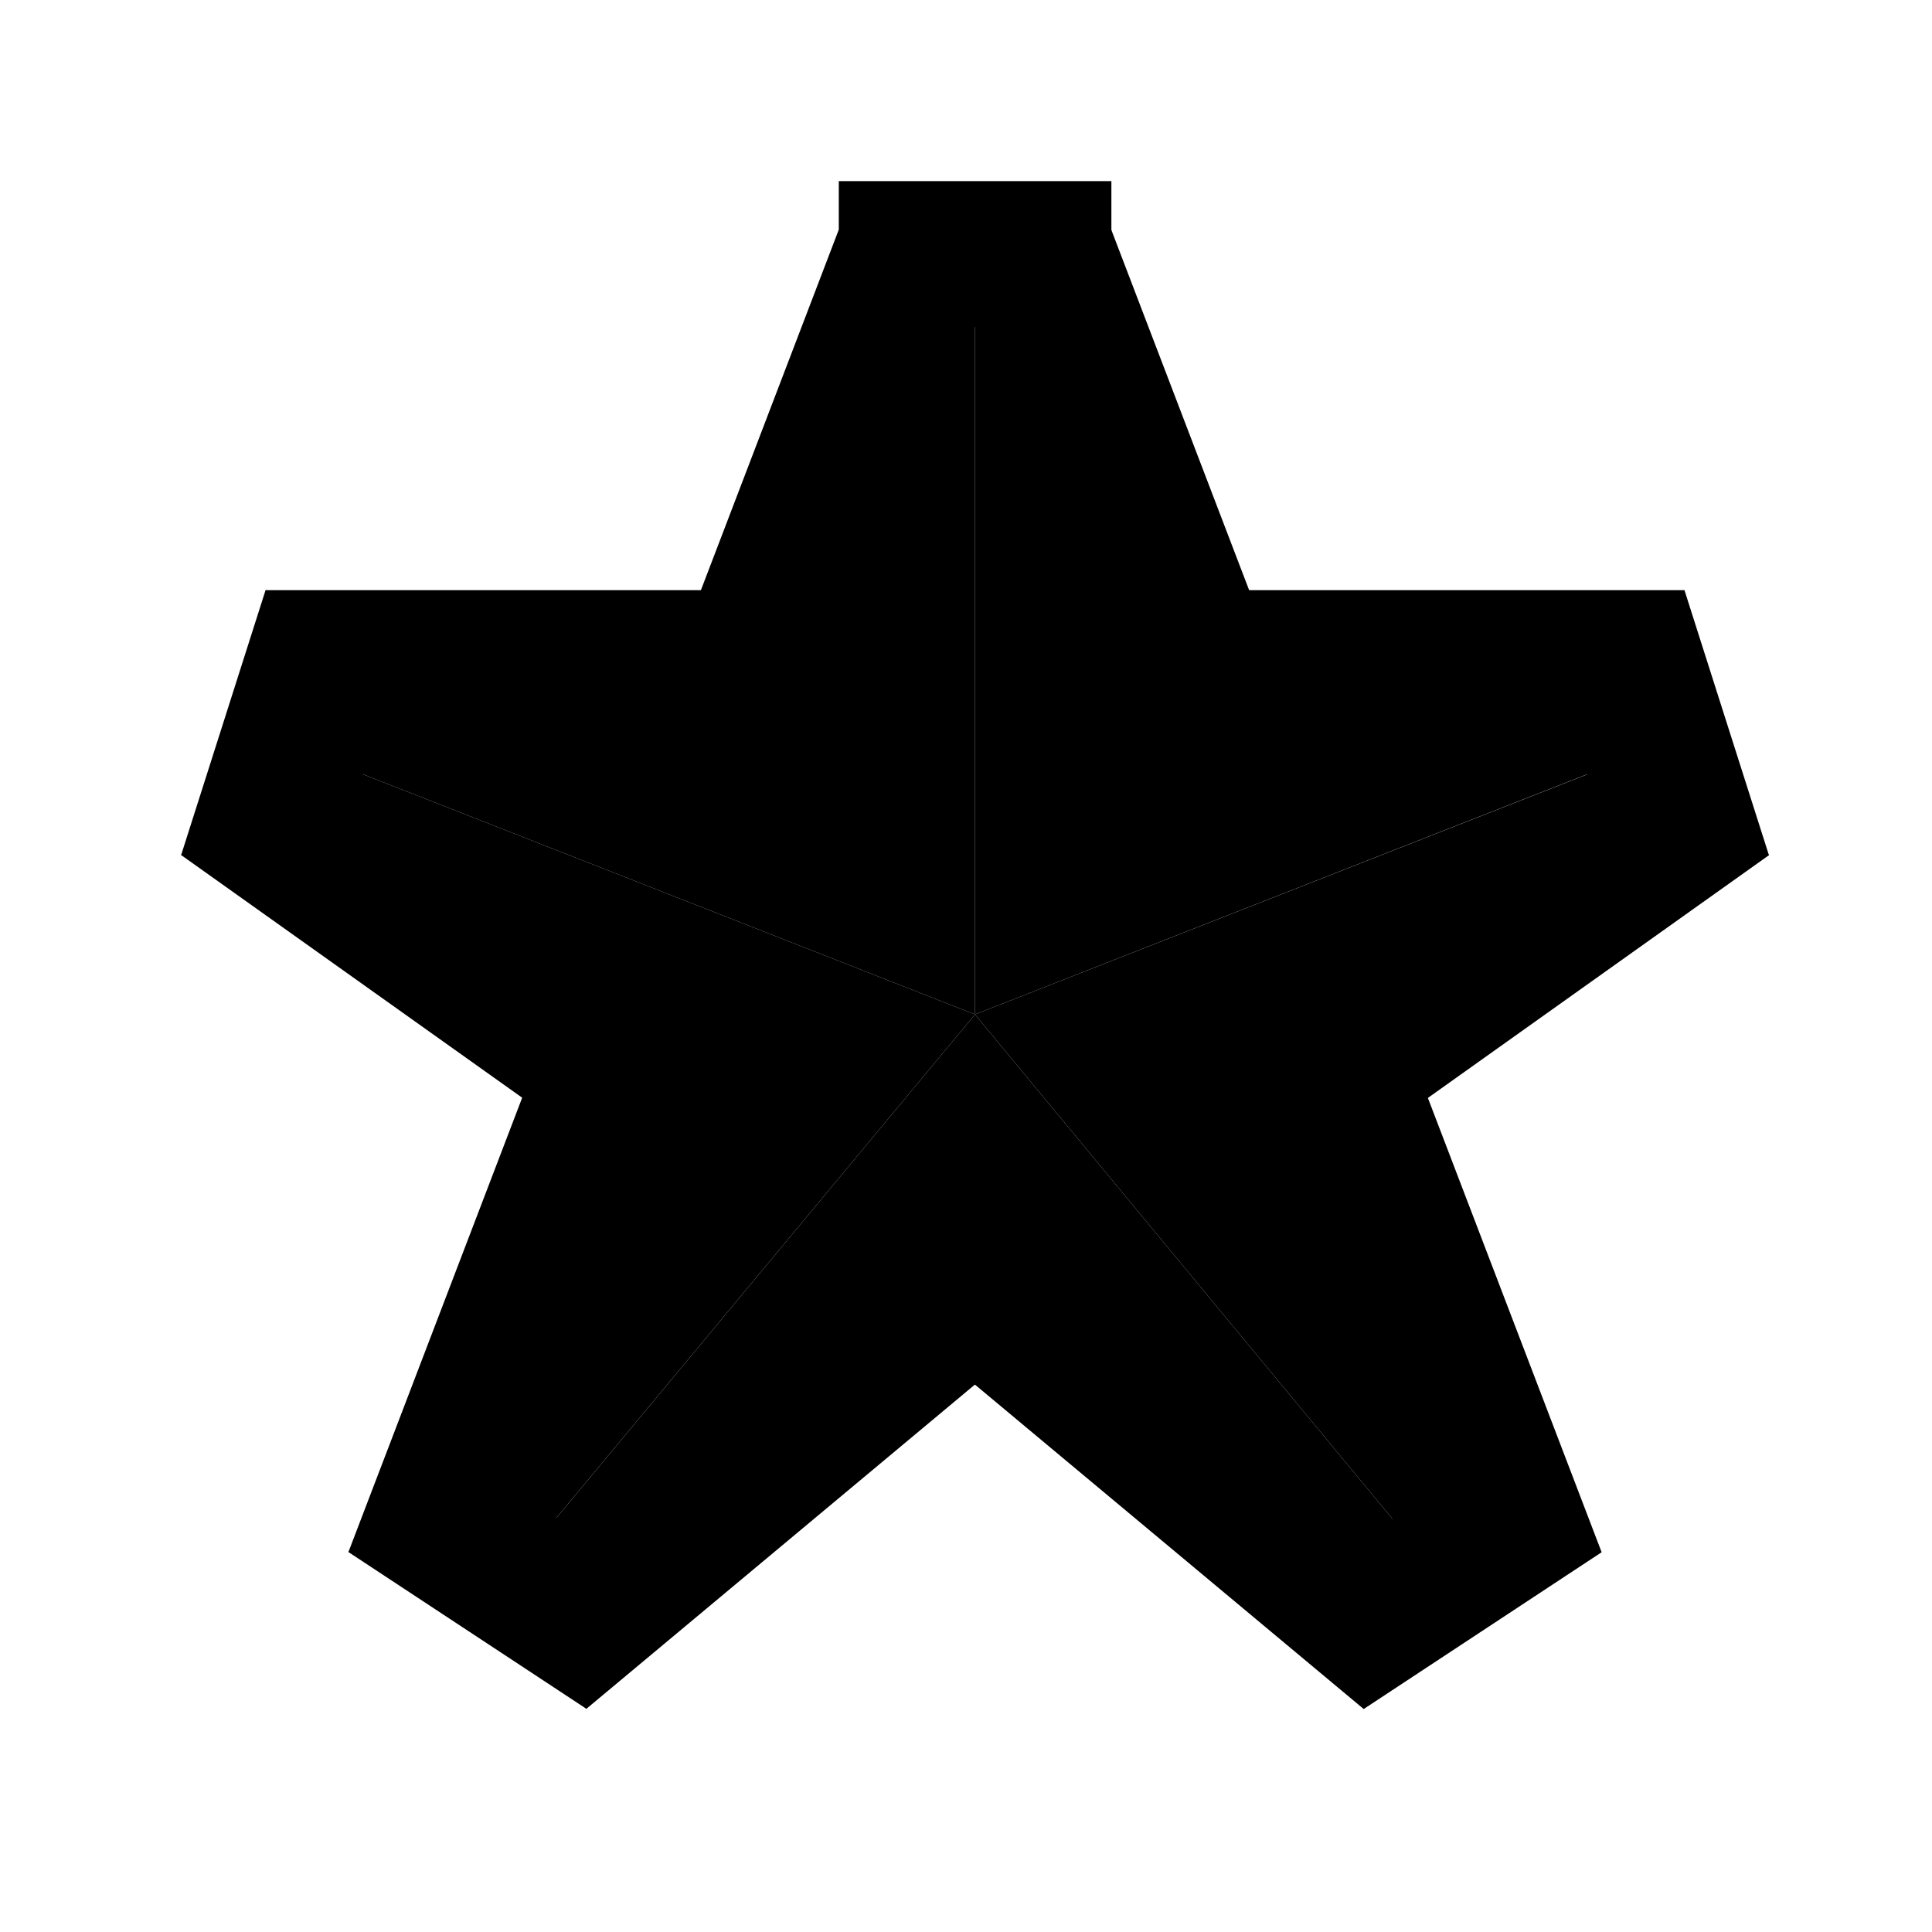
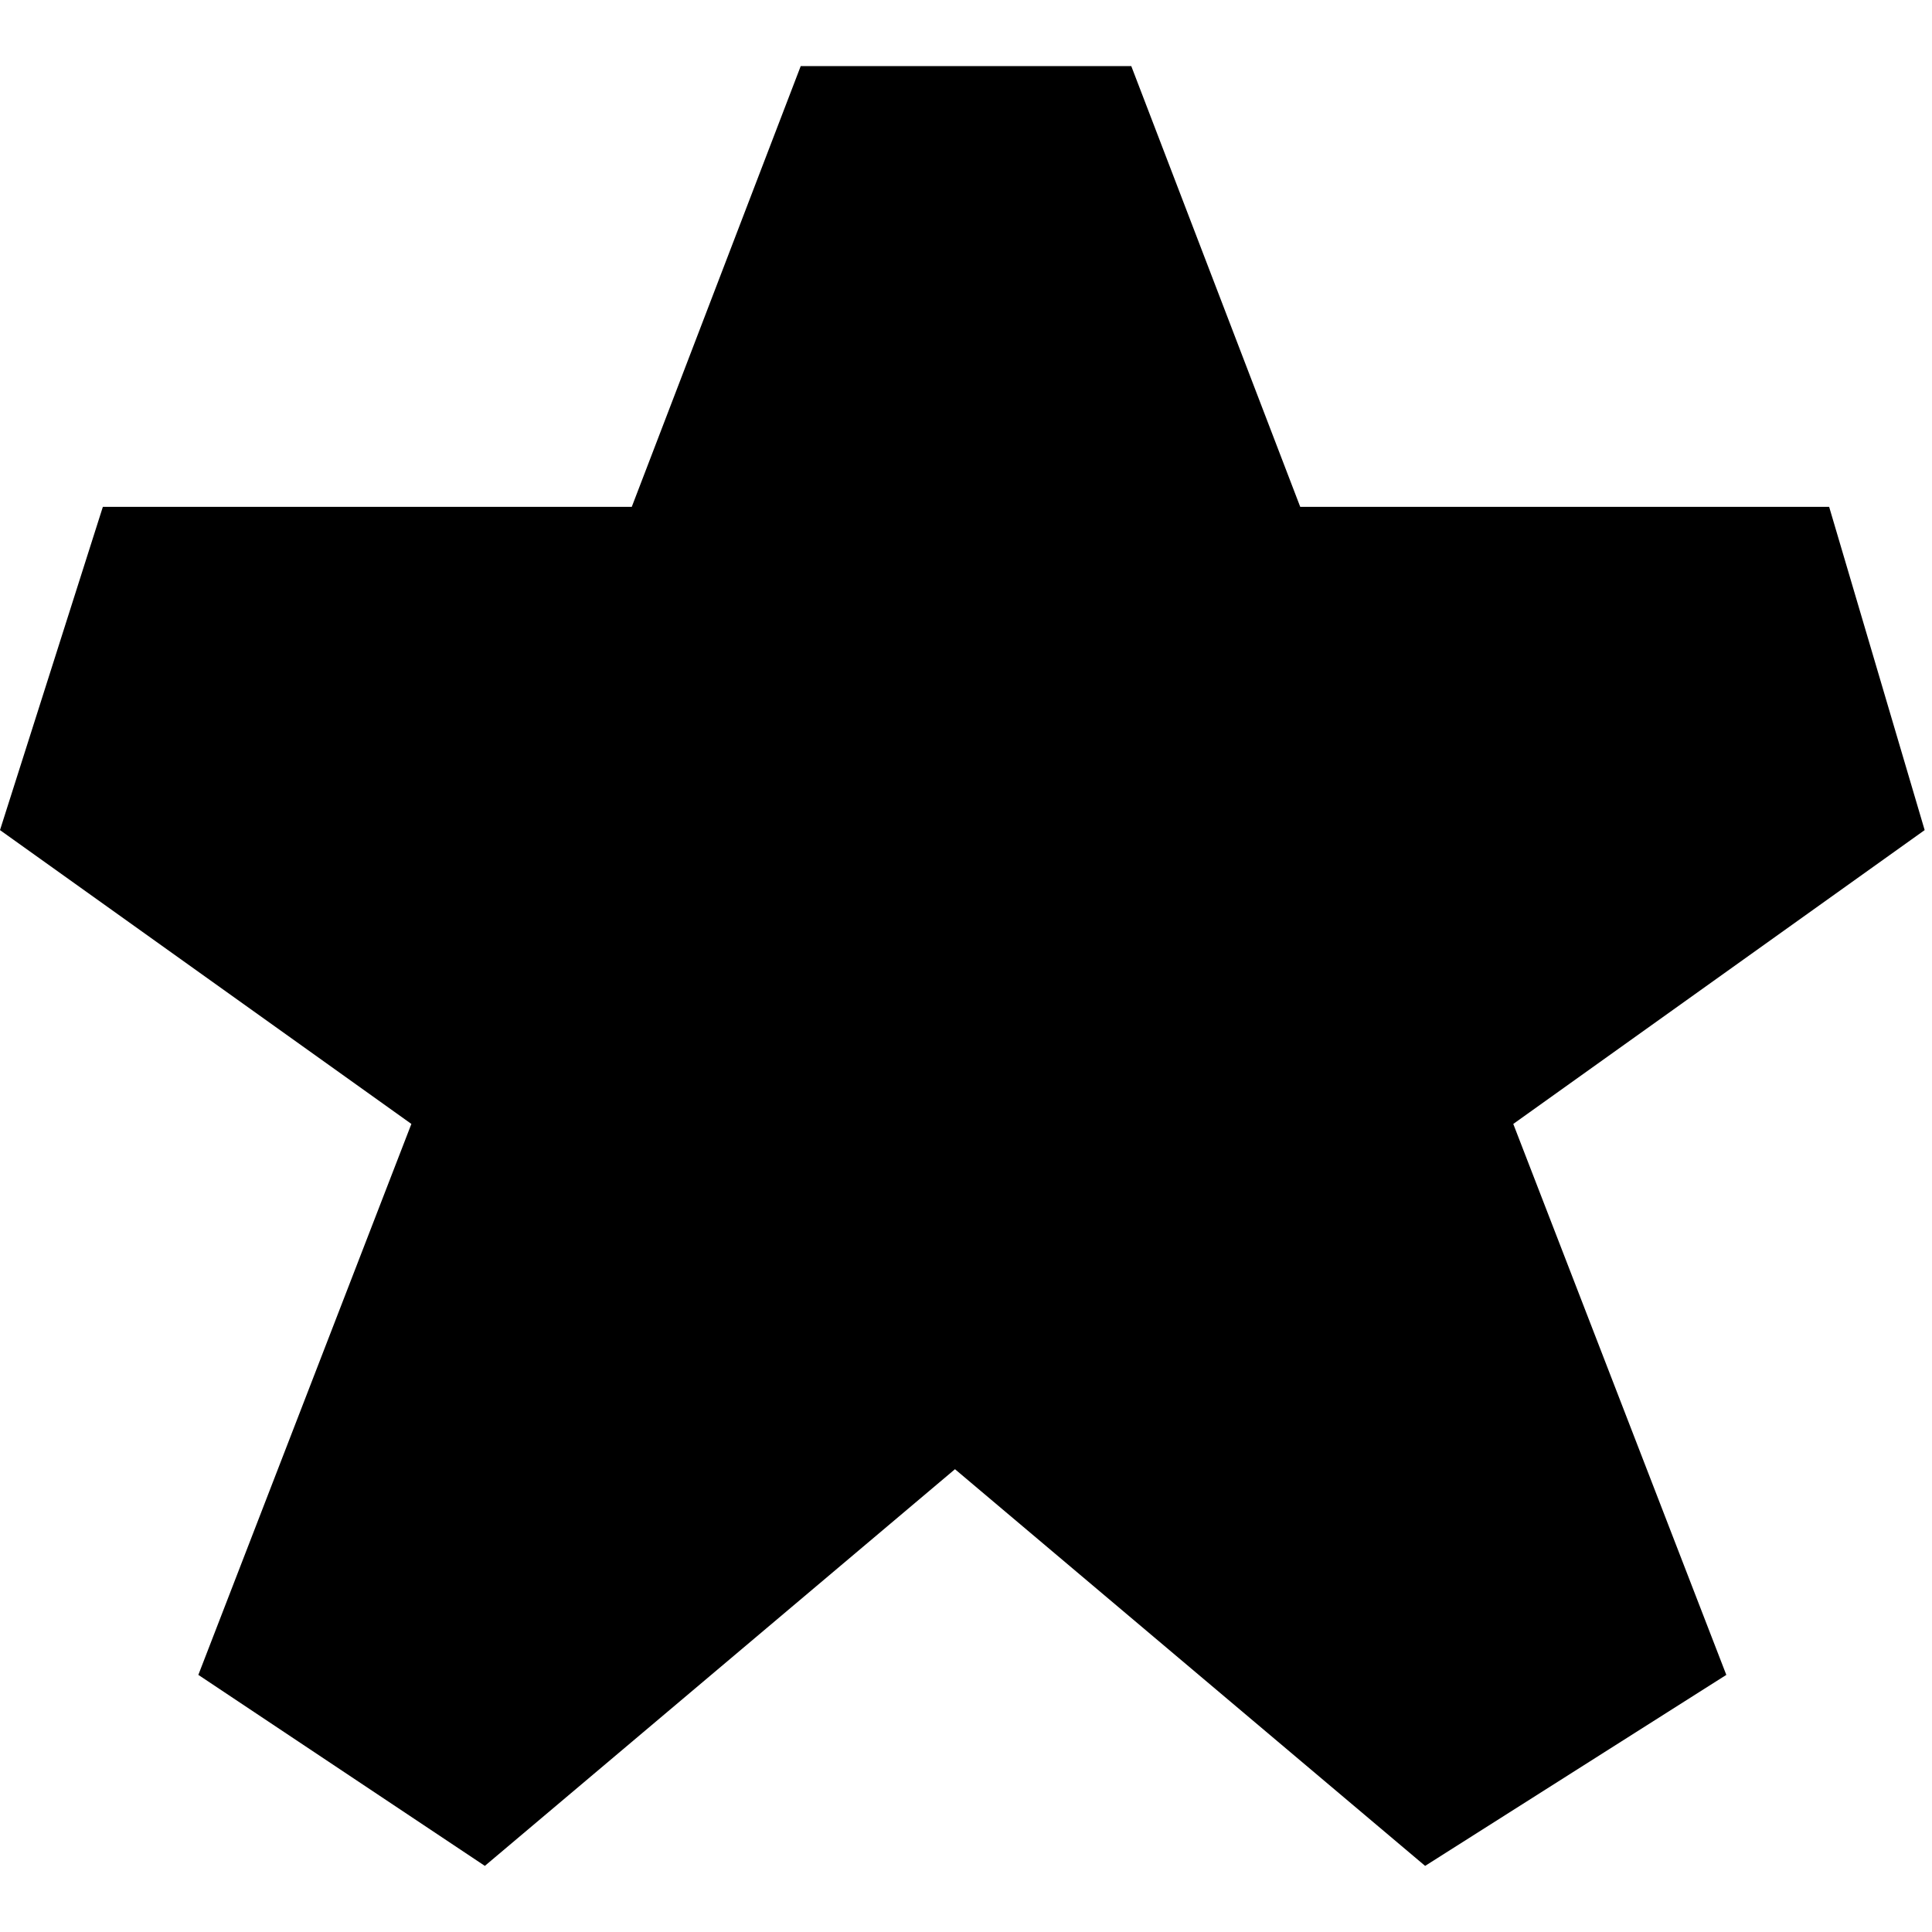
- <svg xmlns="http://www.w3.org/2000/svg" width="32" height="32" viewBox="0 0 32 32" fill="none">
-   <path d="M18.408 5.417L13.893 5.417V3L18.408 3V5.417Z" fill="currentColor" />
-   <path d="M3 14.163L4.399 9.773L6.727 10.556L5.346 14.896L3 14.163Z" fill="currentColor" />
-   <path d="M13.892 3.806L11.015 11.329L16.149 16.802V4.67L13.892 3.806Z" fill="currentColor" />
-   <path d="M18.407 3.807L21.284 11.329L16.149 16.802V4.67L18.407 3.807Z" fill="currentColor" />
-   <path d="M9.317 16.435L5.772 25.704L8.03 26.567L16.149 16.802L9.317 16.435Z" fill="currentColor" />
-   <path d="M22.982 16.438L26.527 25.707L24.133 26.45L16.149 16.802L22.982 16.438Z" fill="currentColor" />
-   <path d="M16.149 16.802L8.748 25.704L9.714 28.302L17.697 21.64L16.149 16.802Z" fill="currentColor" />
-   <path d="M16.149 16.802L24.133 26.45L22.585 28.305L14.598 21.64L16.149 16.802Z" fill="currentColor" />
-   <path d="M4.401 12.192L16.149 16.802L10.173 19.266L3 14.162L4.401 12.192Z" fill="currentColor" />
-   <path d="M27.897 12.196L16.149 16.802L22.126 19.27L29.299 14.165L27.897 12.196Z" fill="currentColor" />
-   <path d="M16.149 16.802L4.401 12.192L4.401 9.775H13.272L16.149 16.802Z" fill="currentColor" />
-   <path d="M27.898 12.193L16.149 16.802L19.027 9.775H27.898V12.193Z" fill="currentColor" />
-   <path d="M29.299 14.165L27.9 9.775L25.571 10.558L26.953 14.899L29.299 14.165Z" fill="currentColor" />
-   <path d="M9.712 28.303L5.771 25.707L7.142 23.777L10.949 26.285L9.712 28.303Z" fill="currentColor" />
-   <path d="M22.587 28.307L26.528 25.71L25.157 23.781L21.35 26.288L22.587 28.307Z" fill="currentColor" />
+ <svg xmlns="http://www.w3.org/2000/svg" width="32" height="32" viewBox="0 0 26.3 24.5" fill="none">
+   <path fill="currentColor" d="M23.5,21.9l-2.9-7.5l5.6-4L24.9,6l0,0v0h-7.2l-2.3-6l-4.5,0L8.6,6H1.4L0,10.4l5.6,4l-2.9,7.5l0,0l0,0l3.9,2.6  l0,0l0,0l6.4-5.4l6.4,5.4l0,0l0,0L23.5,21.9L23.5,21.9L23.5,21.9z" />
</svg>
